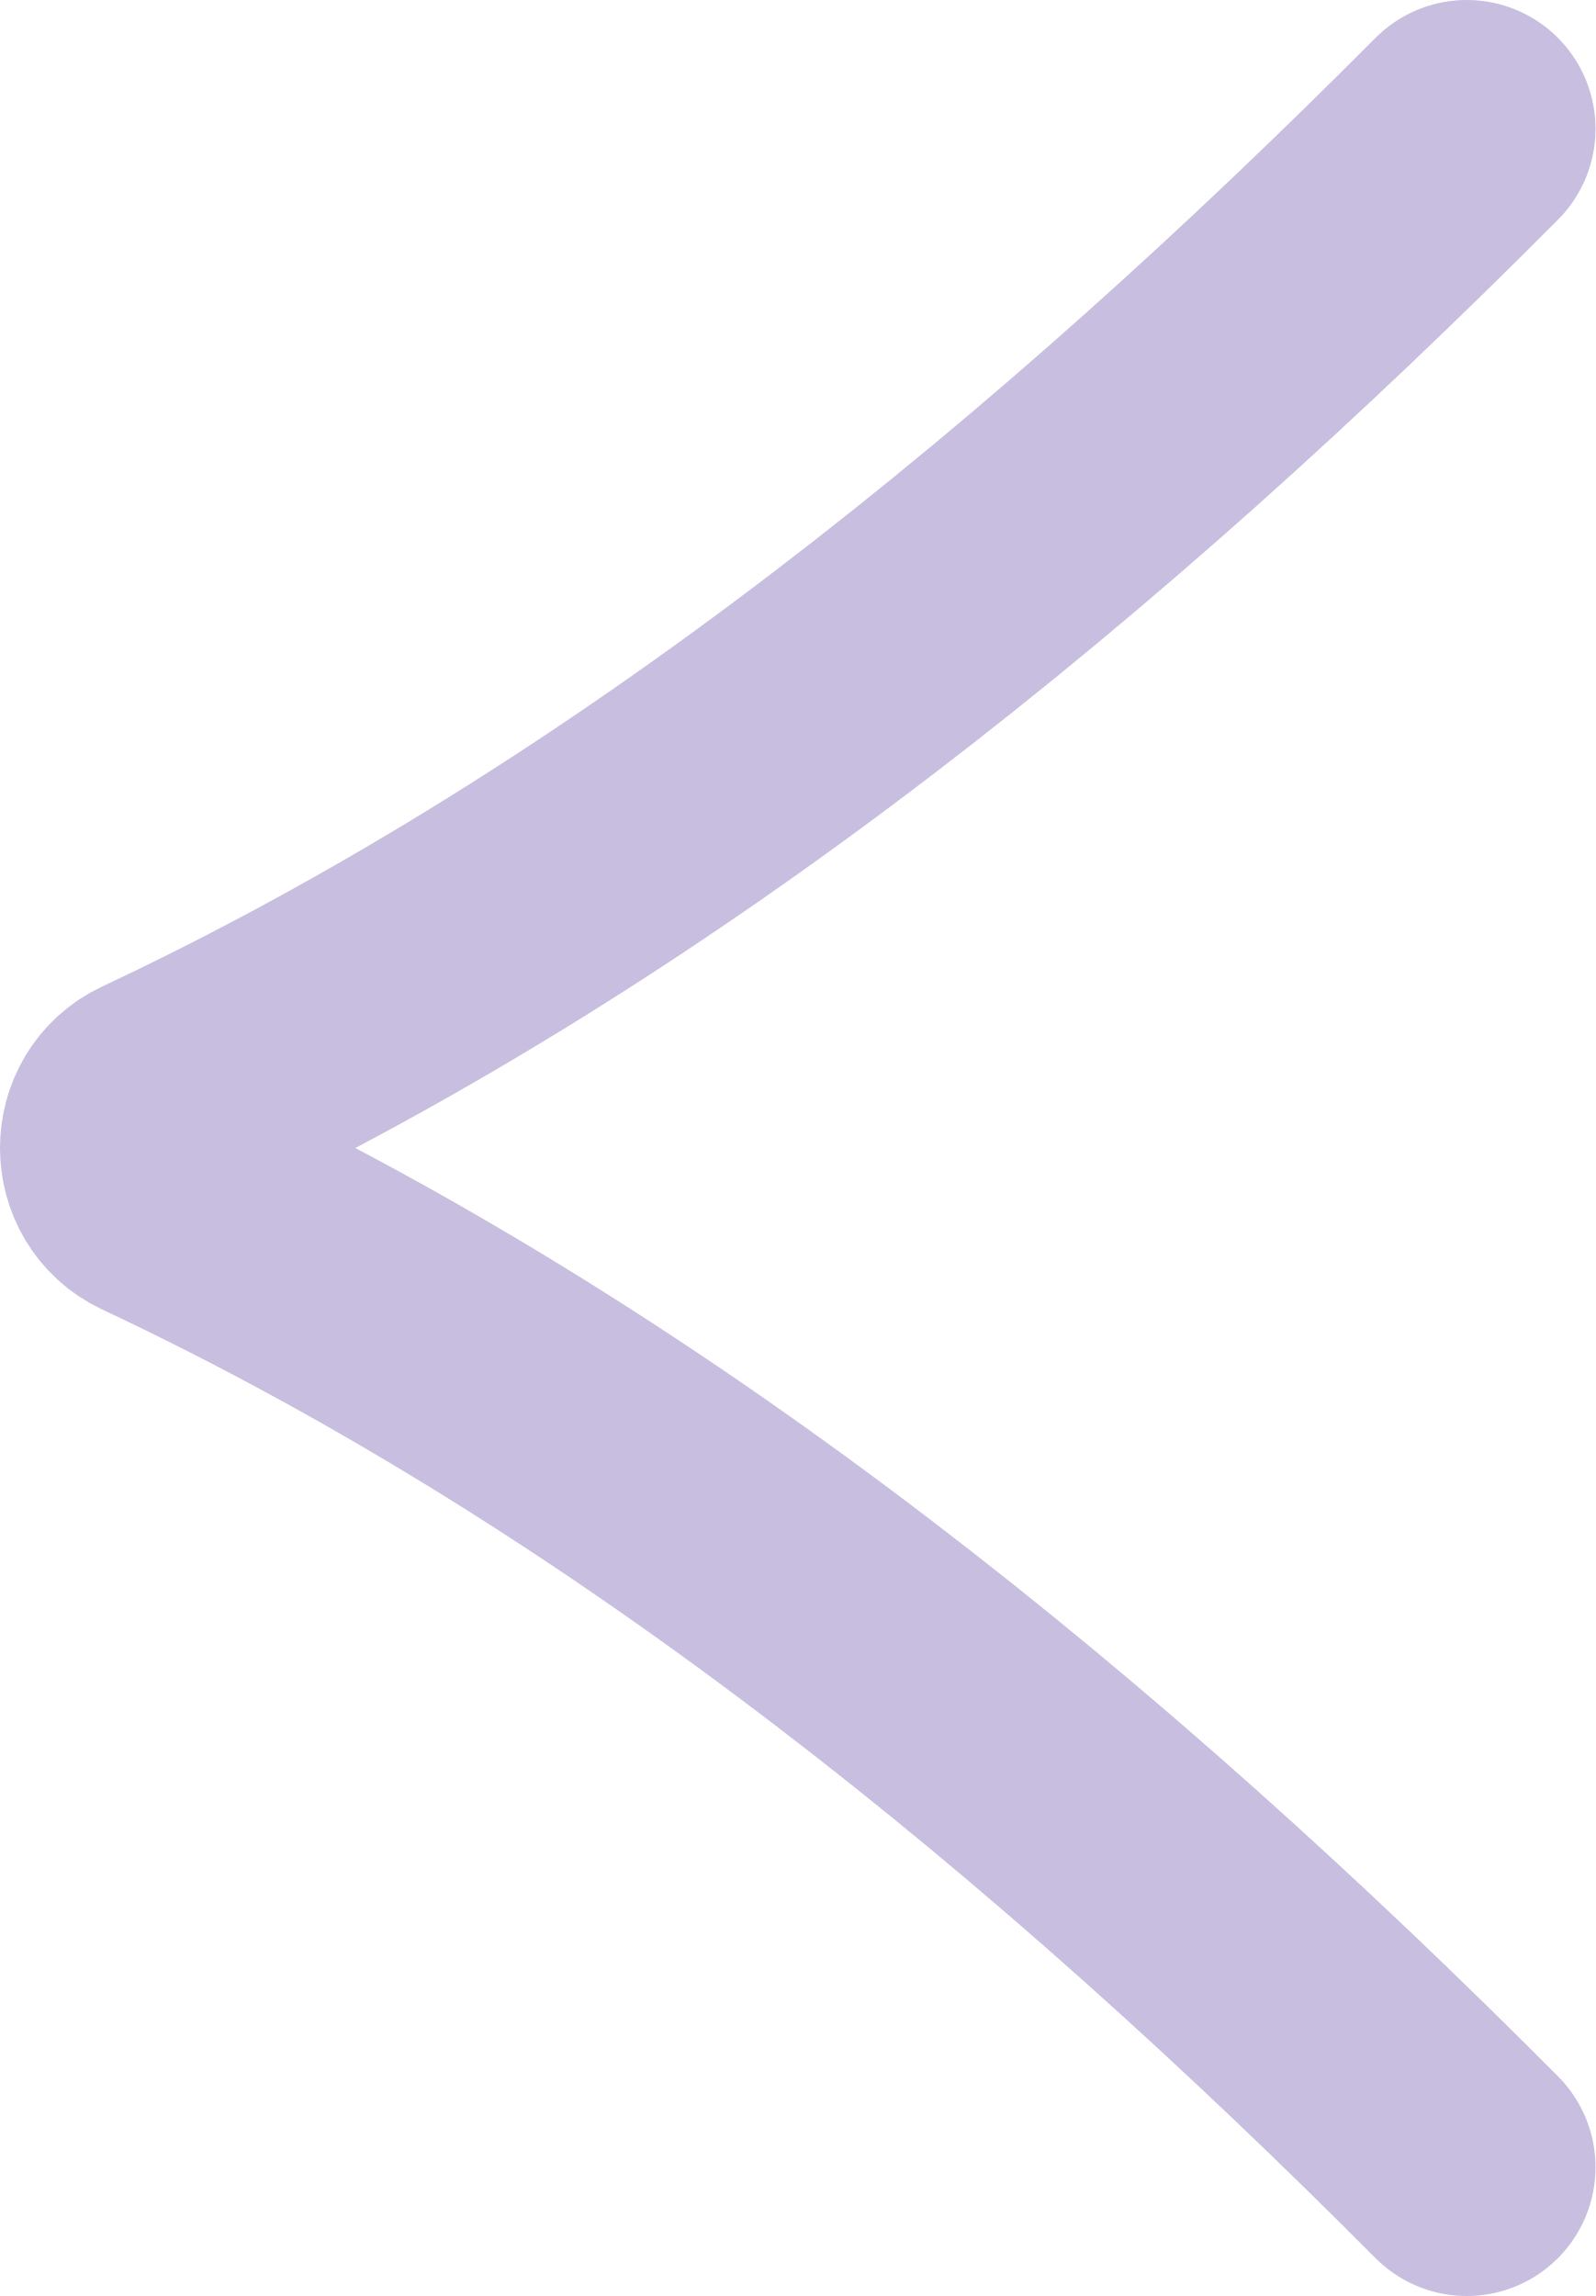
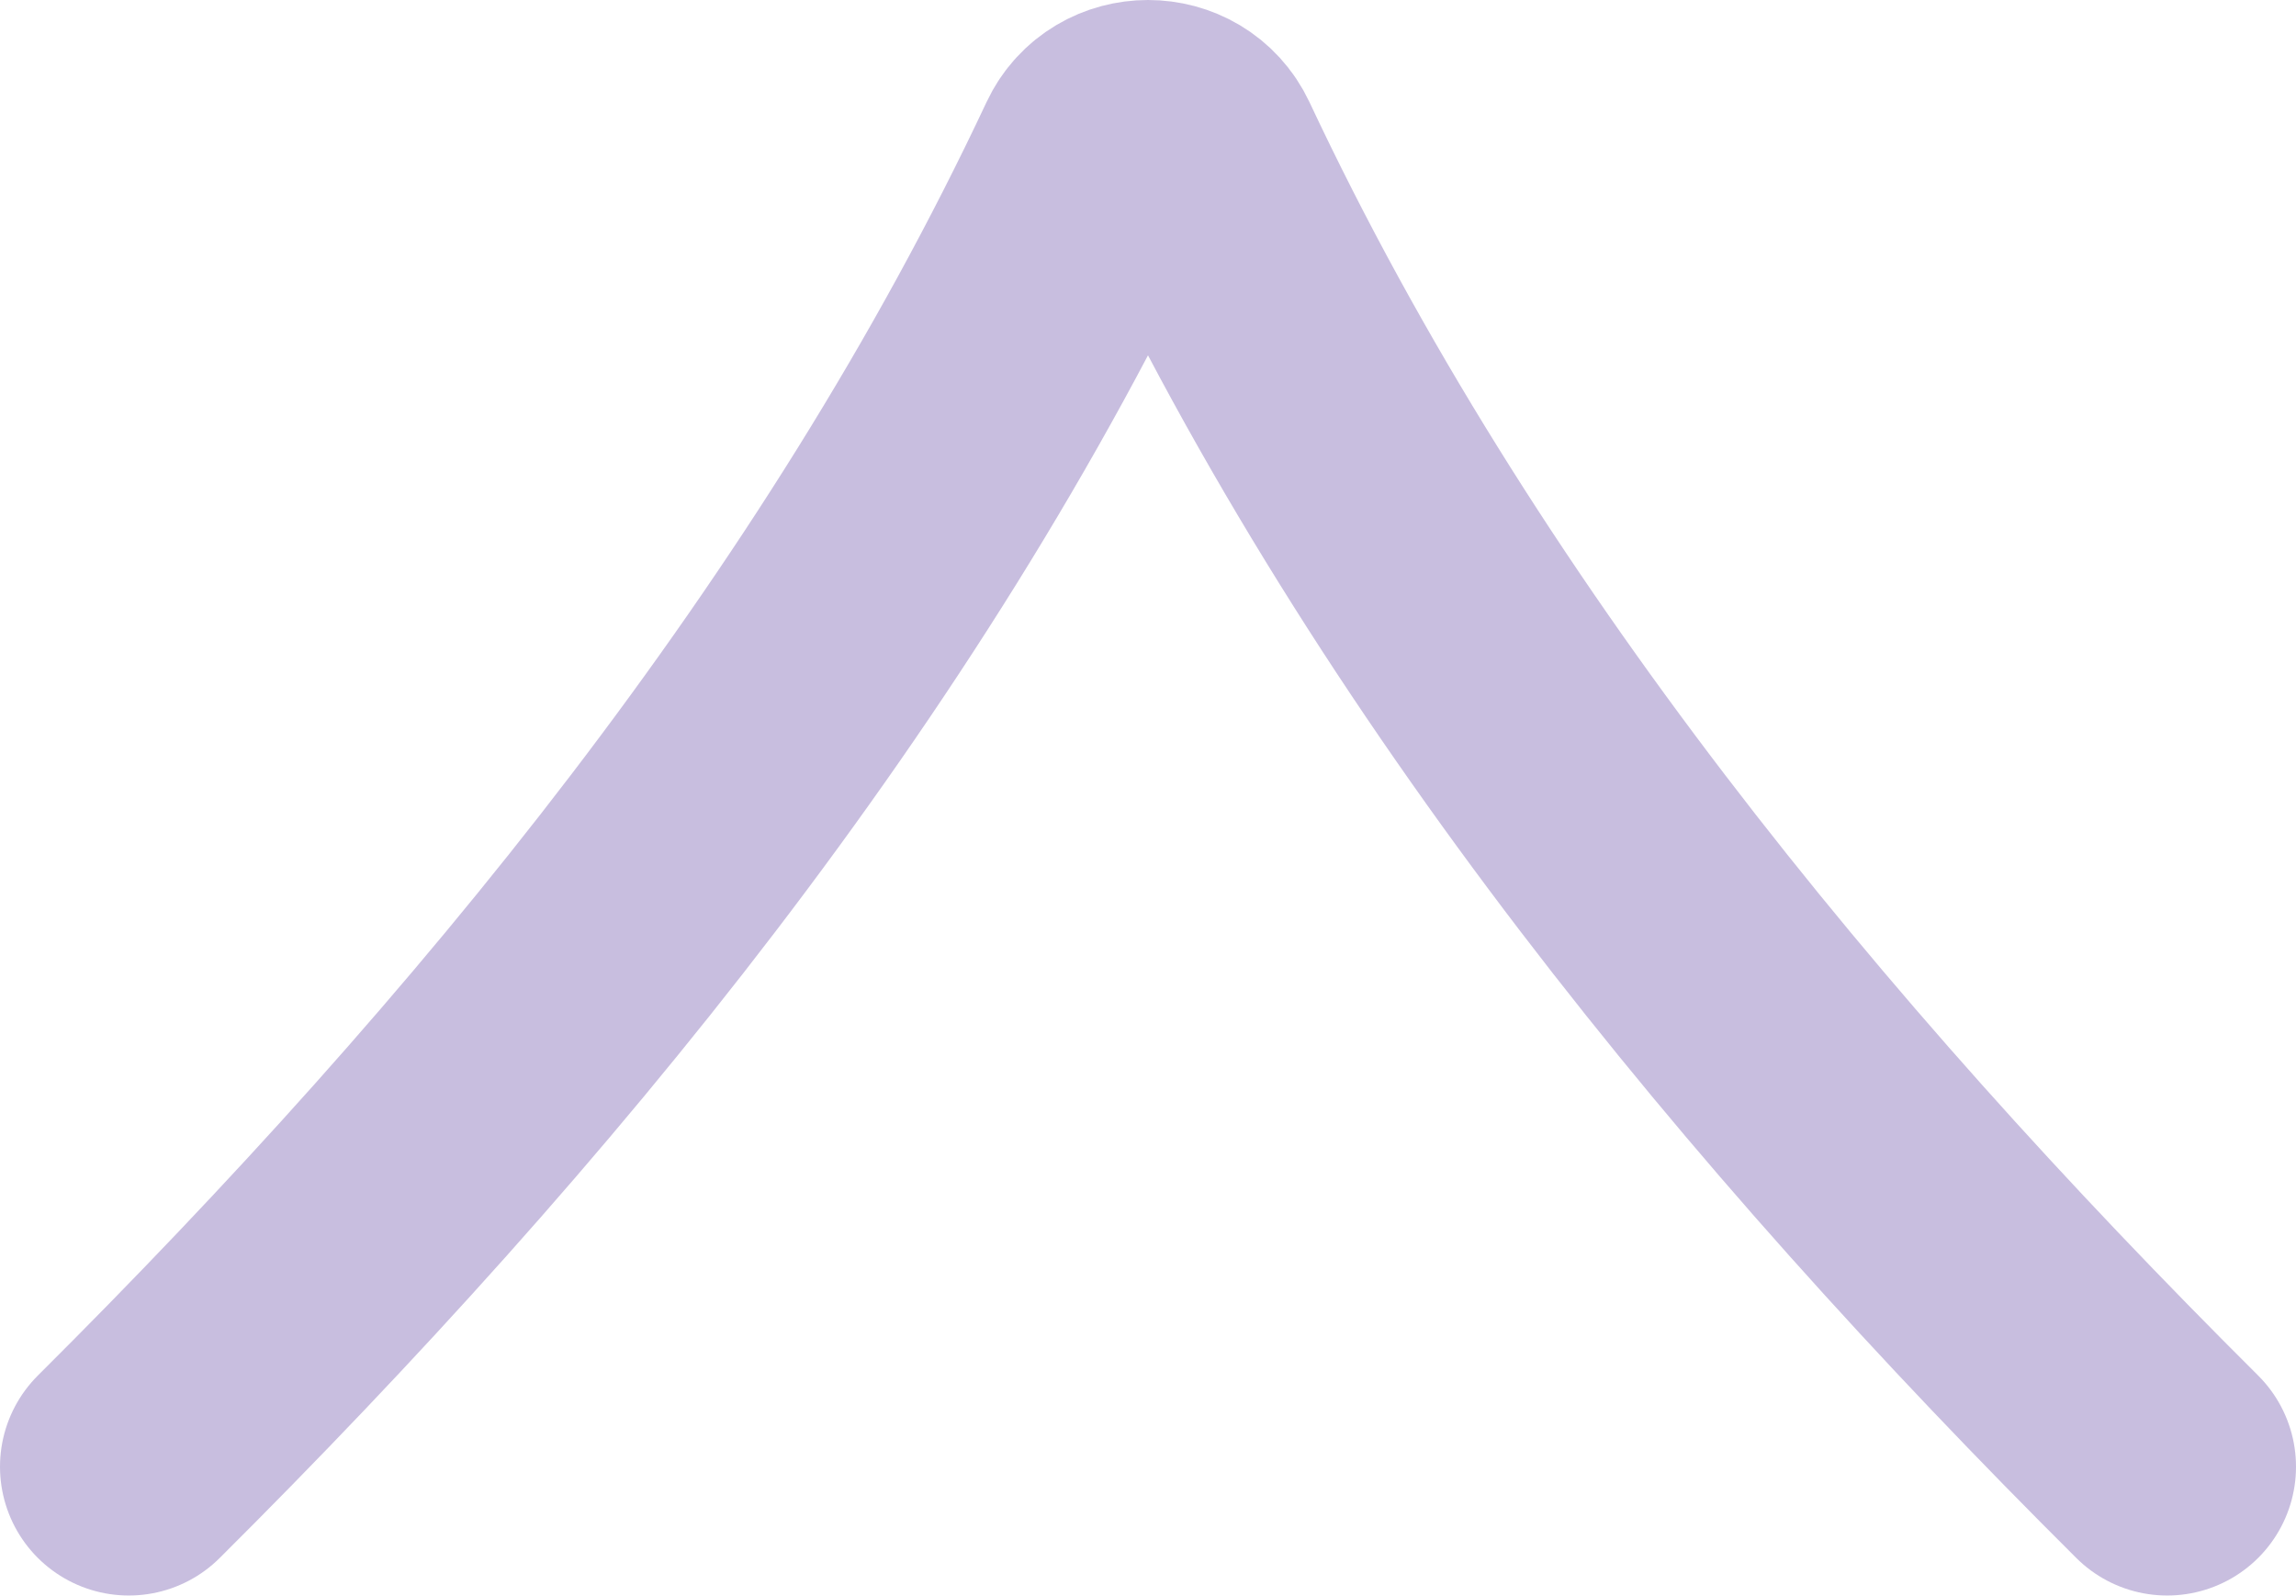
- <svg xmlns="http://www.w3.org/2000/svg" id="Layer_2" data-name="Layer 2" viewBox="0 0 1276 1836">
+ <svg xmlns="http://www.w3.org/2000/svg" id="Layer_2" version="1.1" viewBox="0 0 1836 1276">
  <defs>
    <style>
-       .cls-1 {
+       .st0 {
        fill: none;
        stroke: #c8bedf;
        stroke-linecap: round;
        stroke-miterlimit: 10;
        stroke-width: 206px;
      }
    </style>
  </defs>
-   <g id="Layer_1-2" data-name="Layer 1">
-     <path class="cls-1" d="M1173,103C867.63,409.78,519.66,697.02,125.47,882.11c-29.96,14.07-29.96,57.71,0,71.78,394.2,185.09,742.16,472.33,1047.53,779.11" />
+   <g id="Layer_1-2">
+     <path class="st0" d="M1733,1173c-306.78-305.37-594.02-653.34-779.11-1047.53-14.07-29.96-57.71-29.96-71.78,0-185.09,394.2-472.33,742.16-779.11,1047.53" />
  </g>
</svg>
